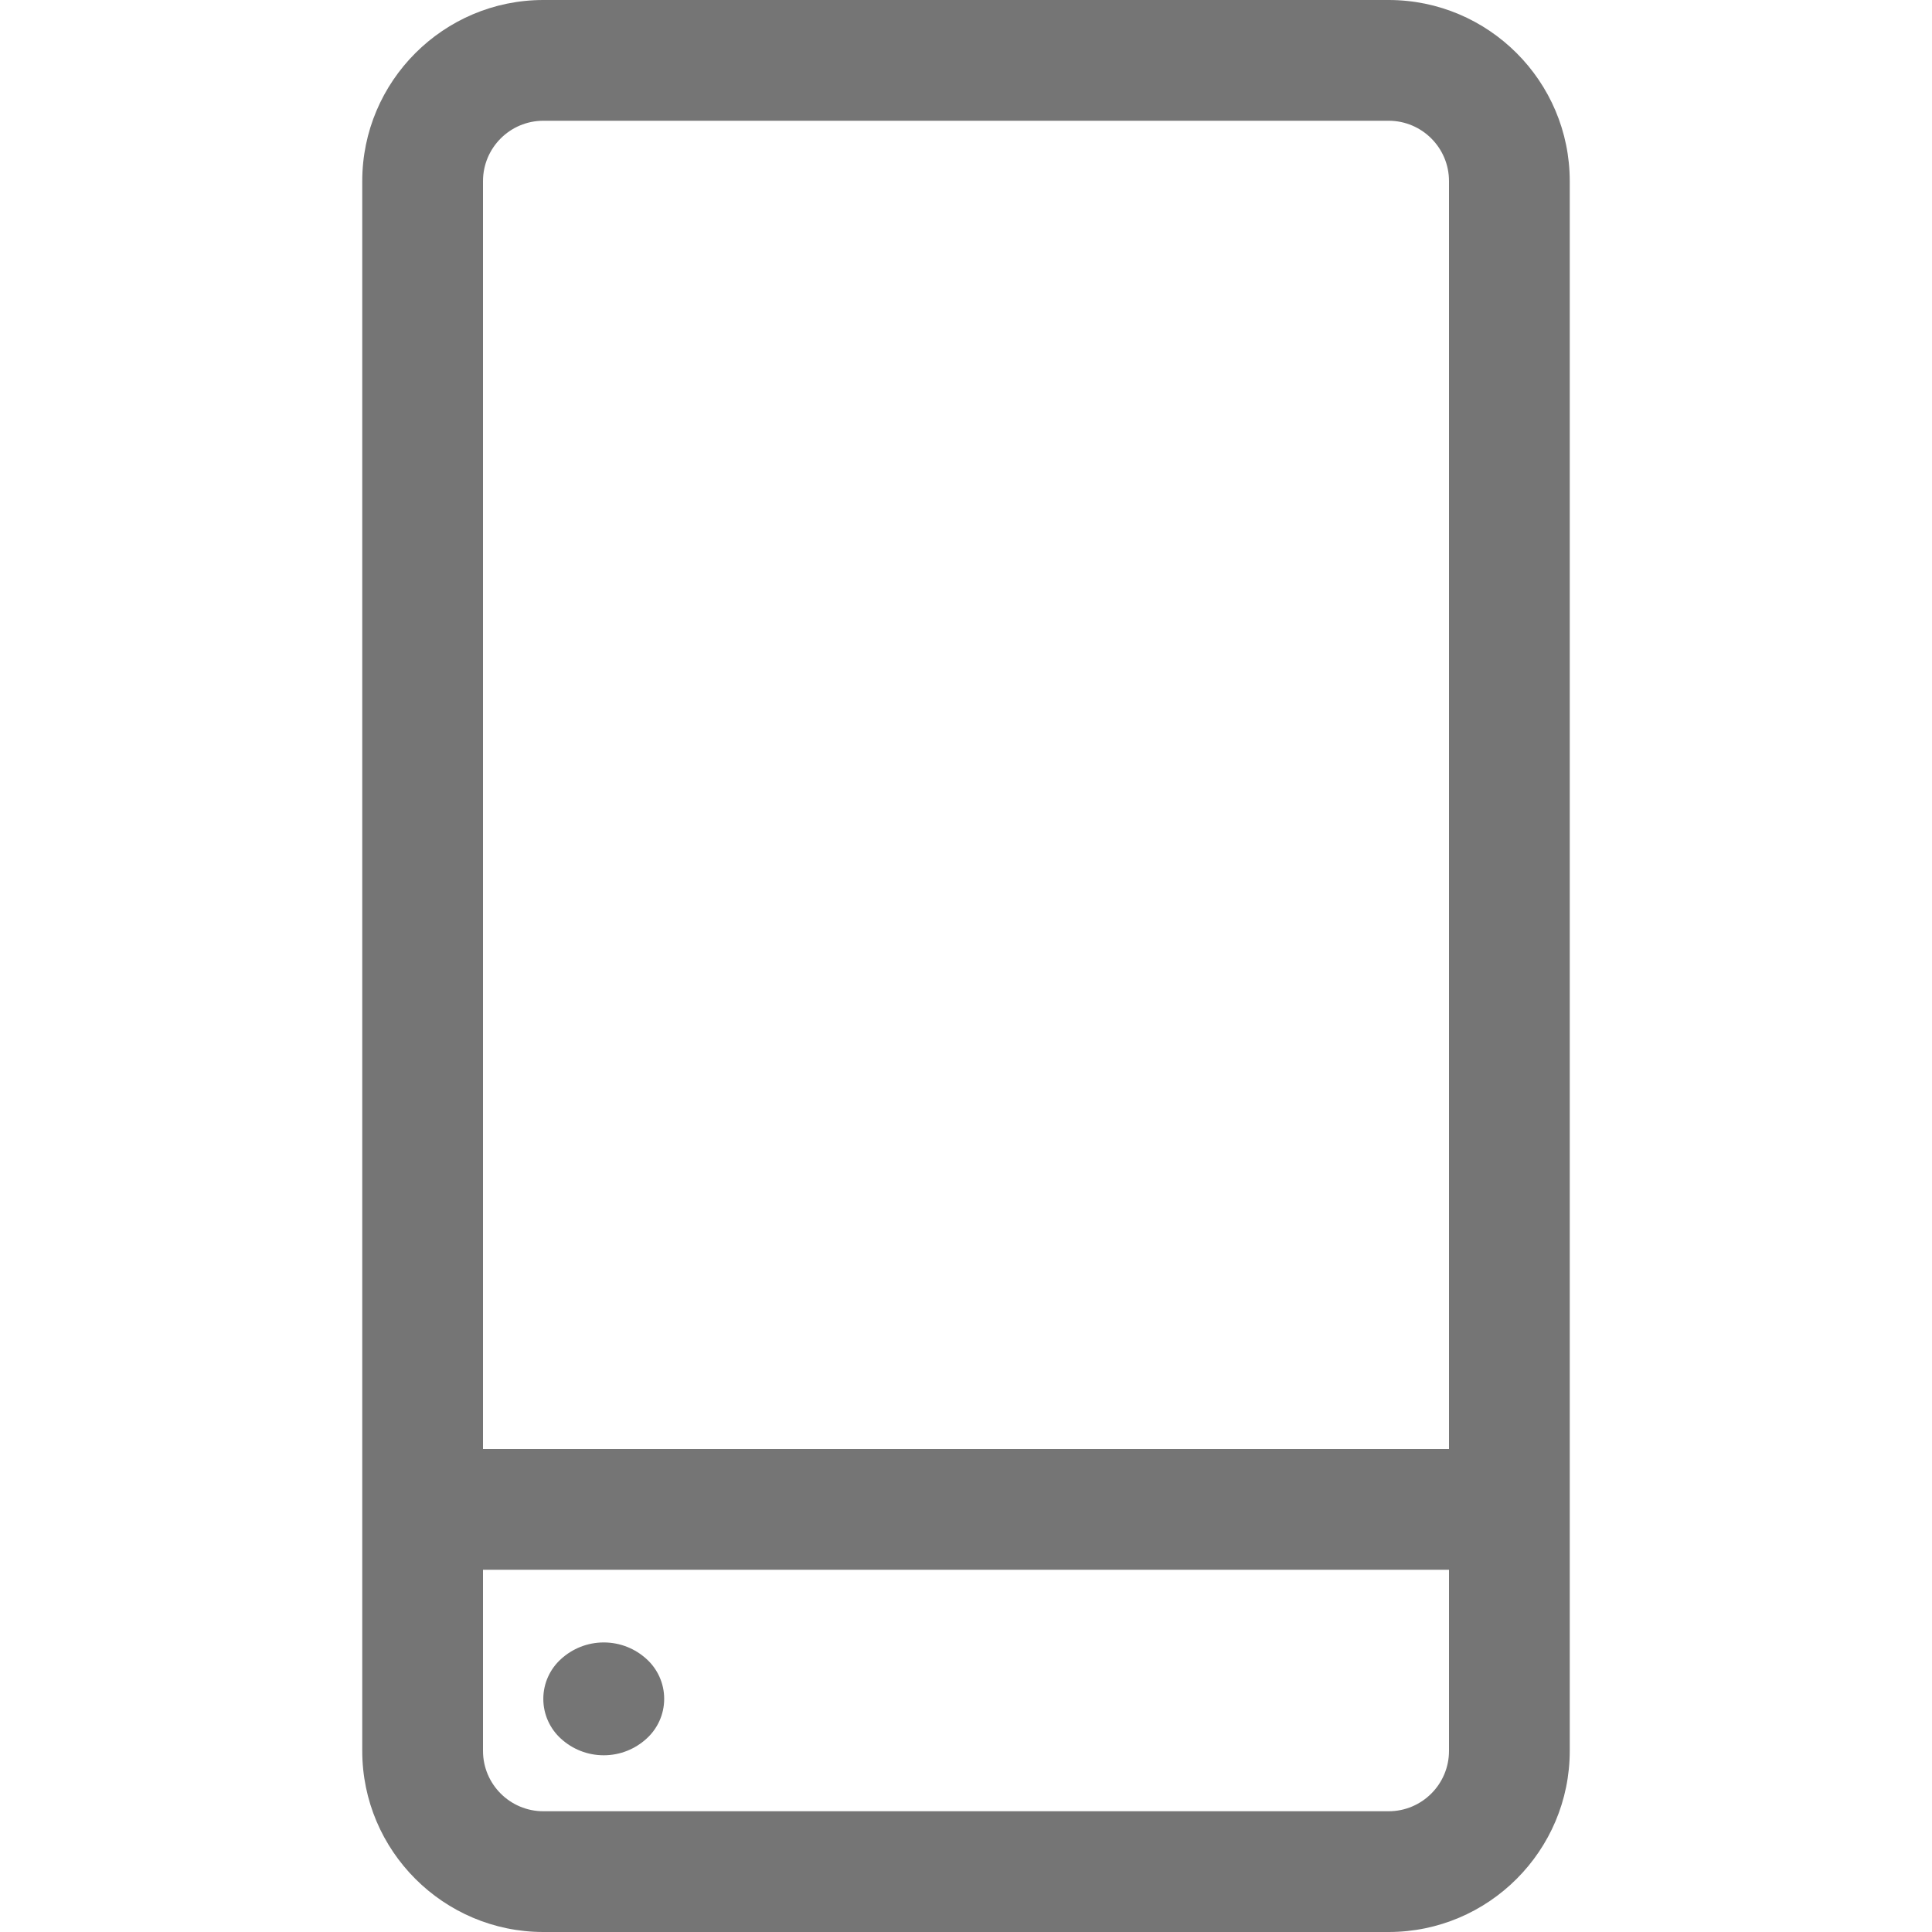
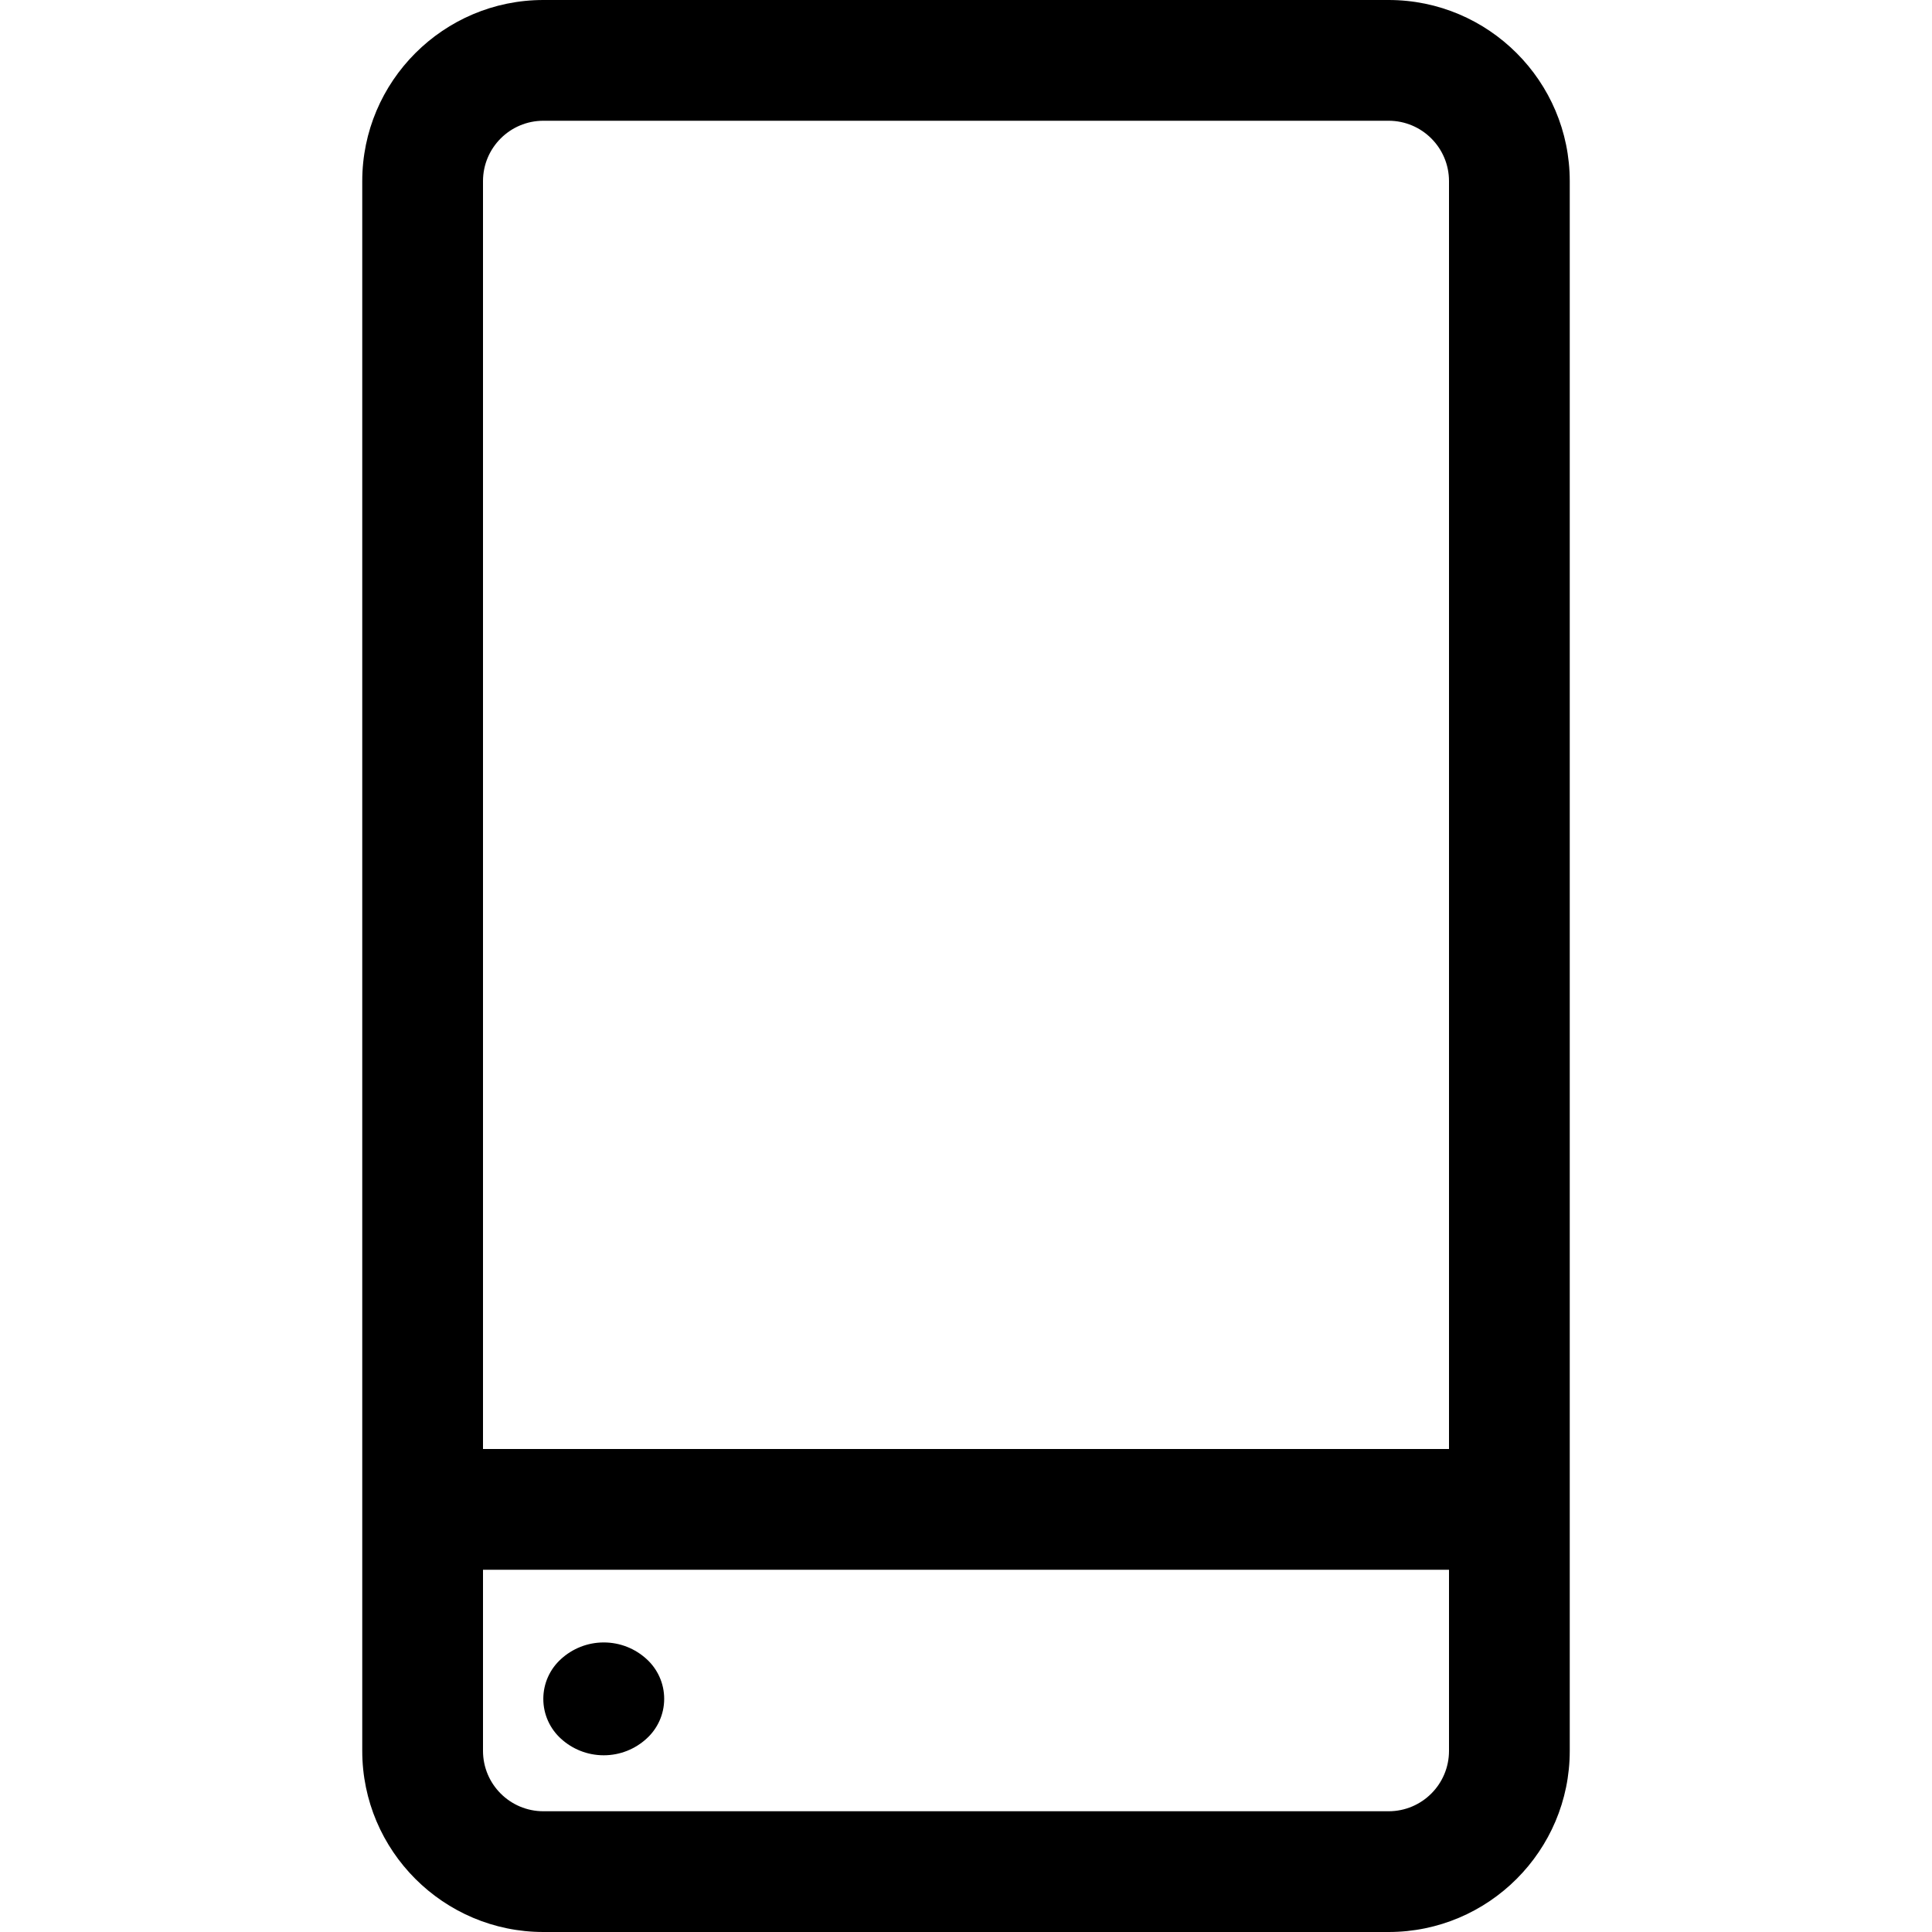
<svg xmlns="http://www.w3.org/2000/svg" version="1.1" width="32" height="32" viewBox="0 0 32 32">
-   <path fill="#757575" d="M23 0h-14c-1.654 0-3 1.346-3 3v26c0 1.654 1.346 3 3 3h14c1.654 0 3-1.346 3-3v-26c0-1.654-1.346-3-3-3zM9 2h14c0.552 0 1 0.448 1 1v0 21h-16v-21c0-0.552 0.448-1 1-1v0zM23 30h-14c-0.552 0-1-0.448-1-1v0-3h16v3c0 0.552-0.448 1-1 1v0z" />
-   <path fill="#757575" d="M10.708 27.478c0.18 0.163 0.293 0.399 0.293 0.66s-0.113 0.497-0.292 0.659l-0.001 0.001c-0.186 0.17-0.435 0.275-0.708 0.275s-0.522-0.104-0.709-0.275l0.001 0.001c-0.18-0.163-0.293-0.399-0.293-0.66s0.113-0.497 0.292-0.659l0.001-0.001c0.186-0.17 0.435-0.275 0.708-0.275s0.522 0.104 0.709 0.275l-0.001-0.001z" />
+   <path d="M23 0h-14c-1.654 0-3 1.346-3 3v26c0 1.654 1.346 3 3 3h14c1.654 0 3-1.346 3-3v-26c0-1.654-1.346-3-3-3zM9 2h14c0.552 0 1 0.448 1 1v0 21h-16v-21c0-0.552 0.448-1 1-1v0zM23 30h-14c-0.552 0-1-0.448-1-1v0-3h16v3c0 0.552-0.448 1-1 1v0z" />
+   <path d="M10.708 27.478c0.18 0.163 0.293 0.399 0.293 0.66s-0.113 0.497-0.292 0.659l-0.001 0.001c-0.186 0.17-0.435 0.275-0.708 0.275s-0.522-0.104-0.709-0.275l0.001 0.001c-0.18-0.163-0.293-0.399-0.293-0.66s0.113-0.497 0.292-0.659l0.001-0.001c0.186-0.17 0.435-0.275 0.708-0.275s0.522 0.104 0.709 0.275l-0.001-0.001z" />
</svg>
